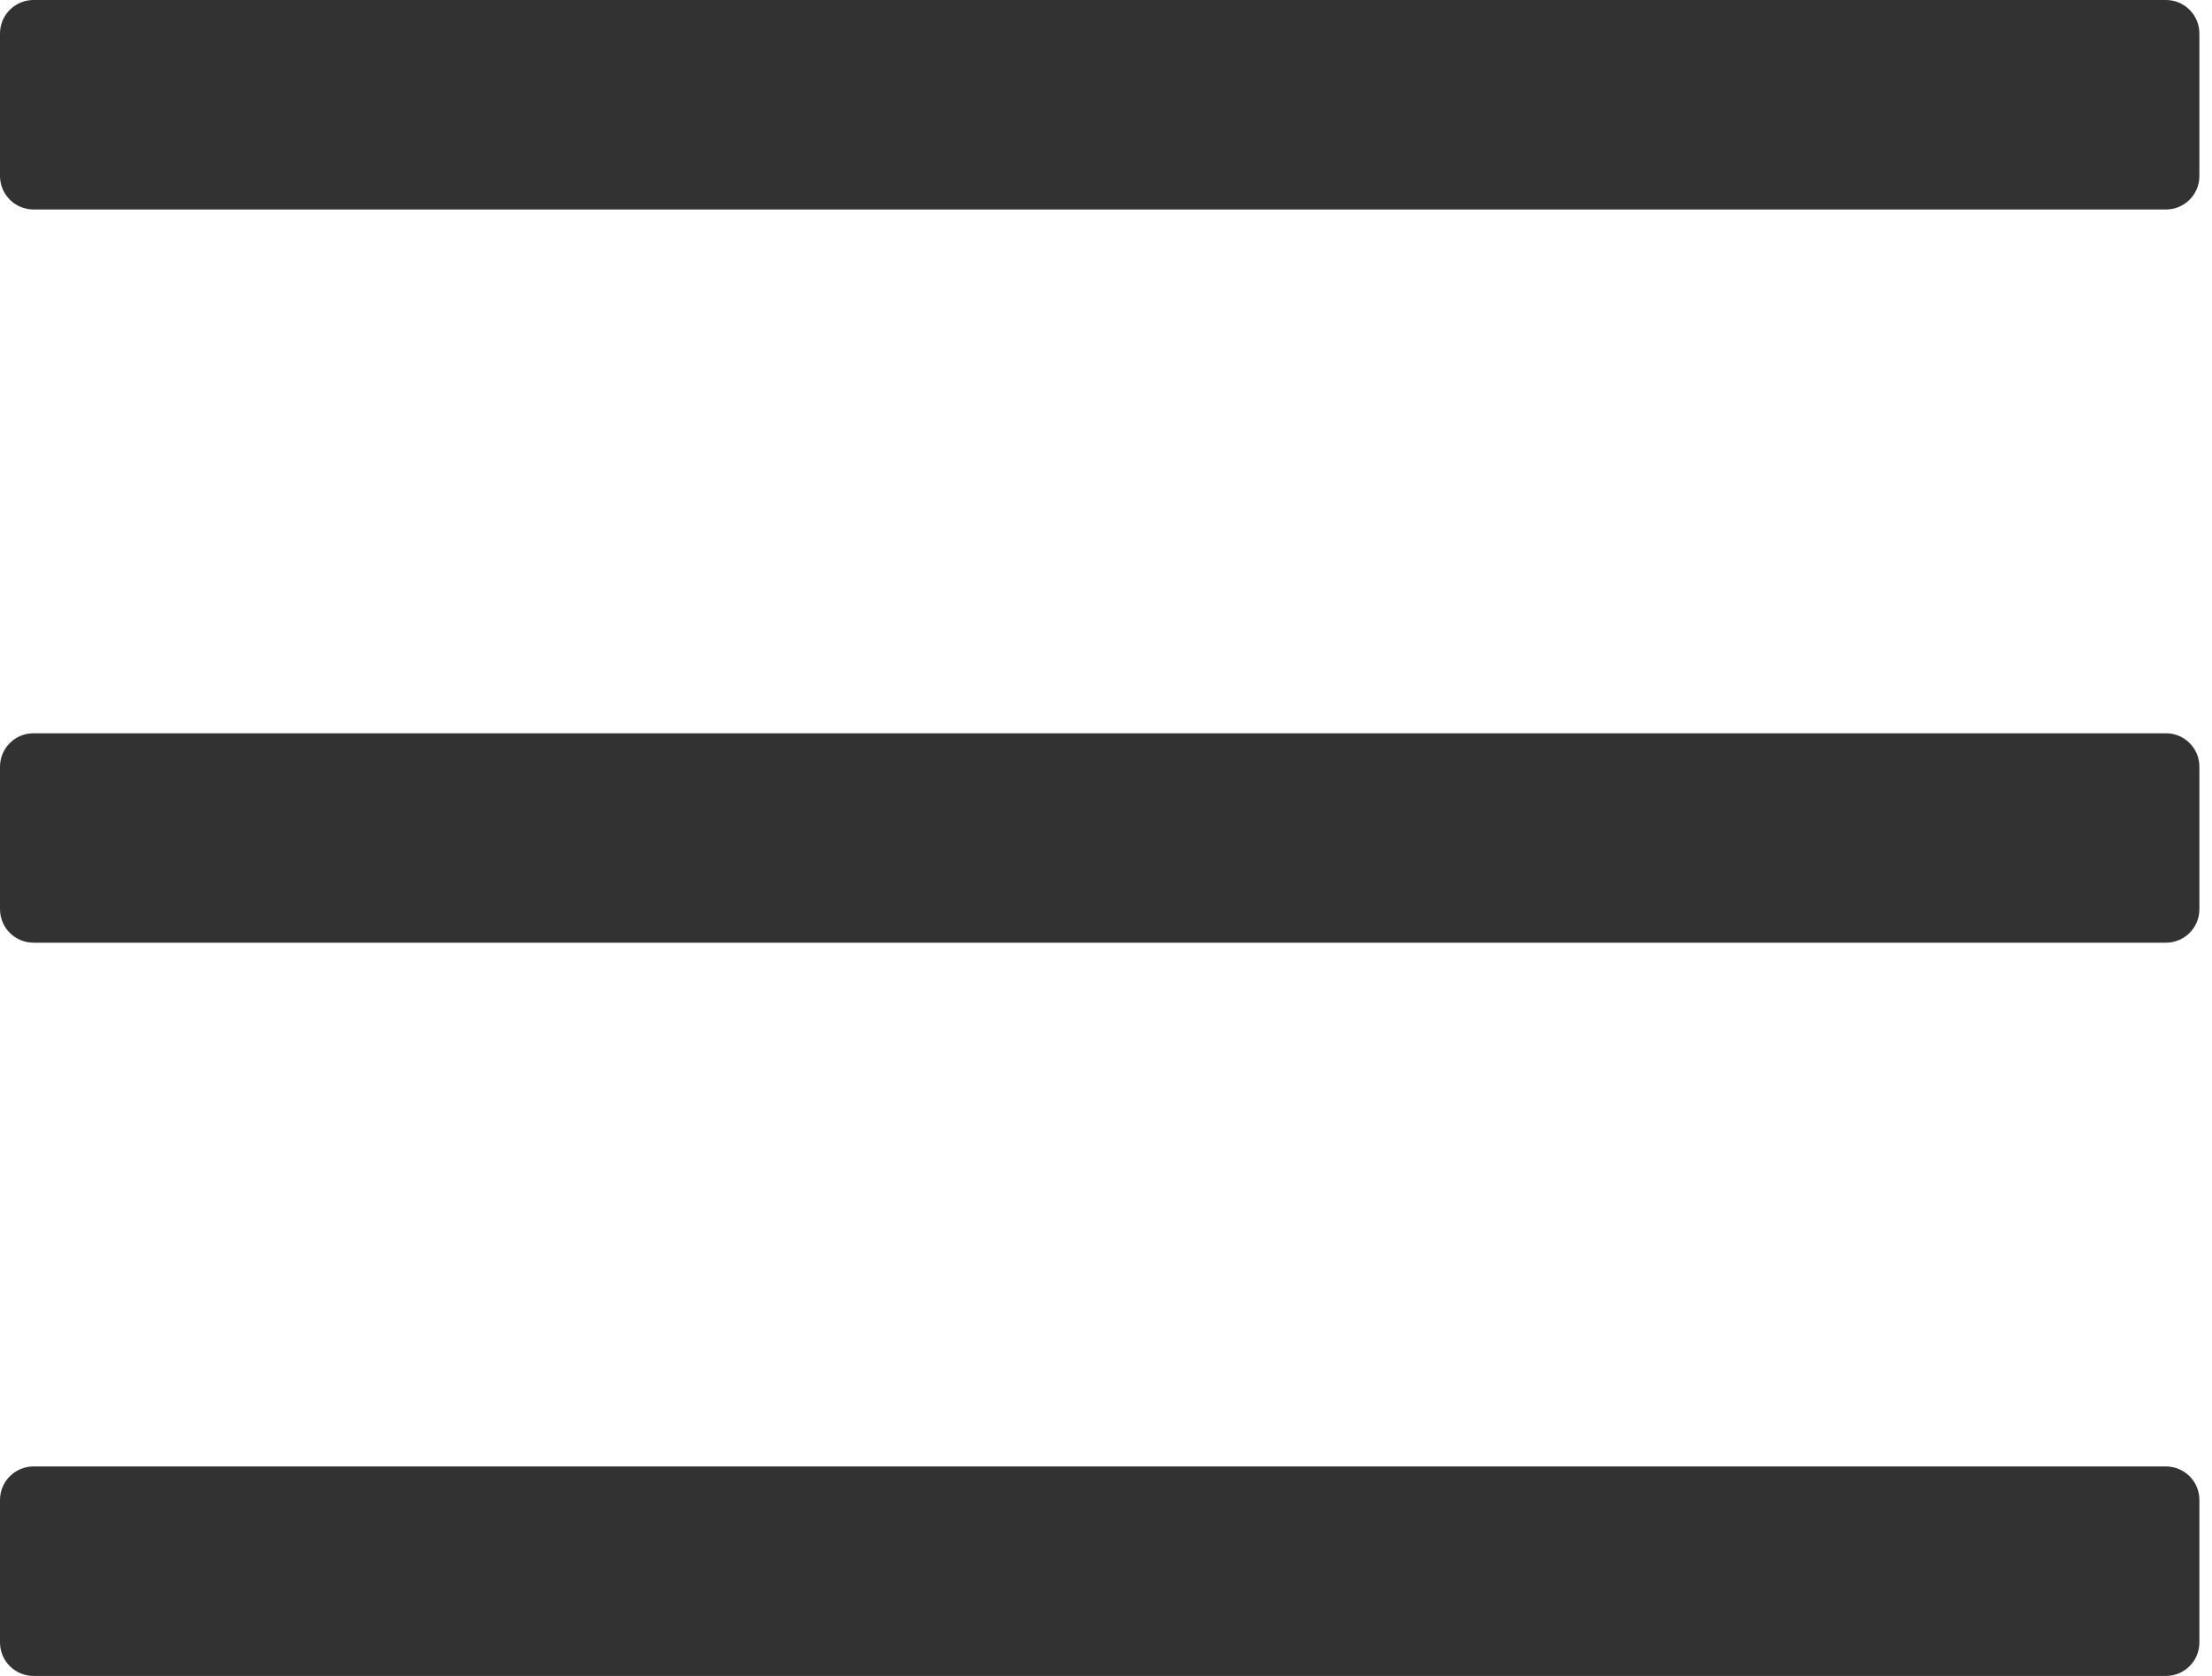
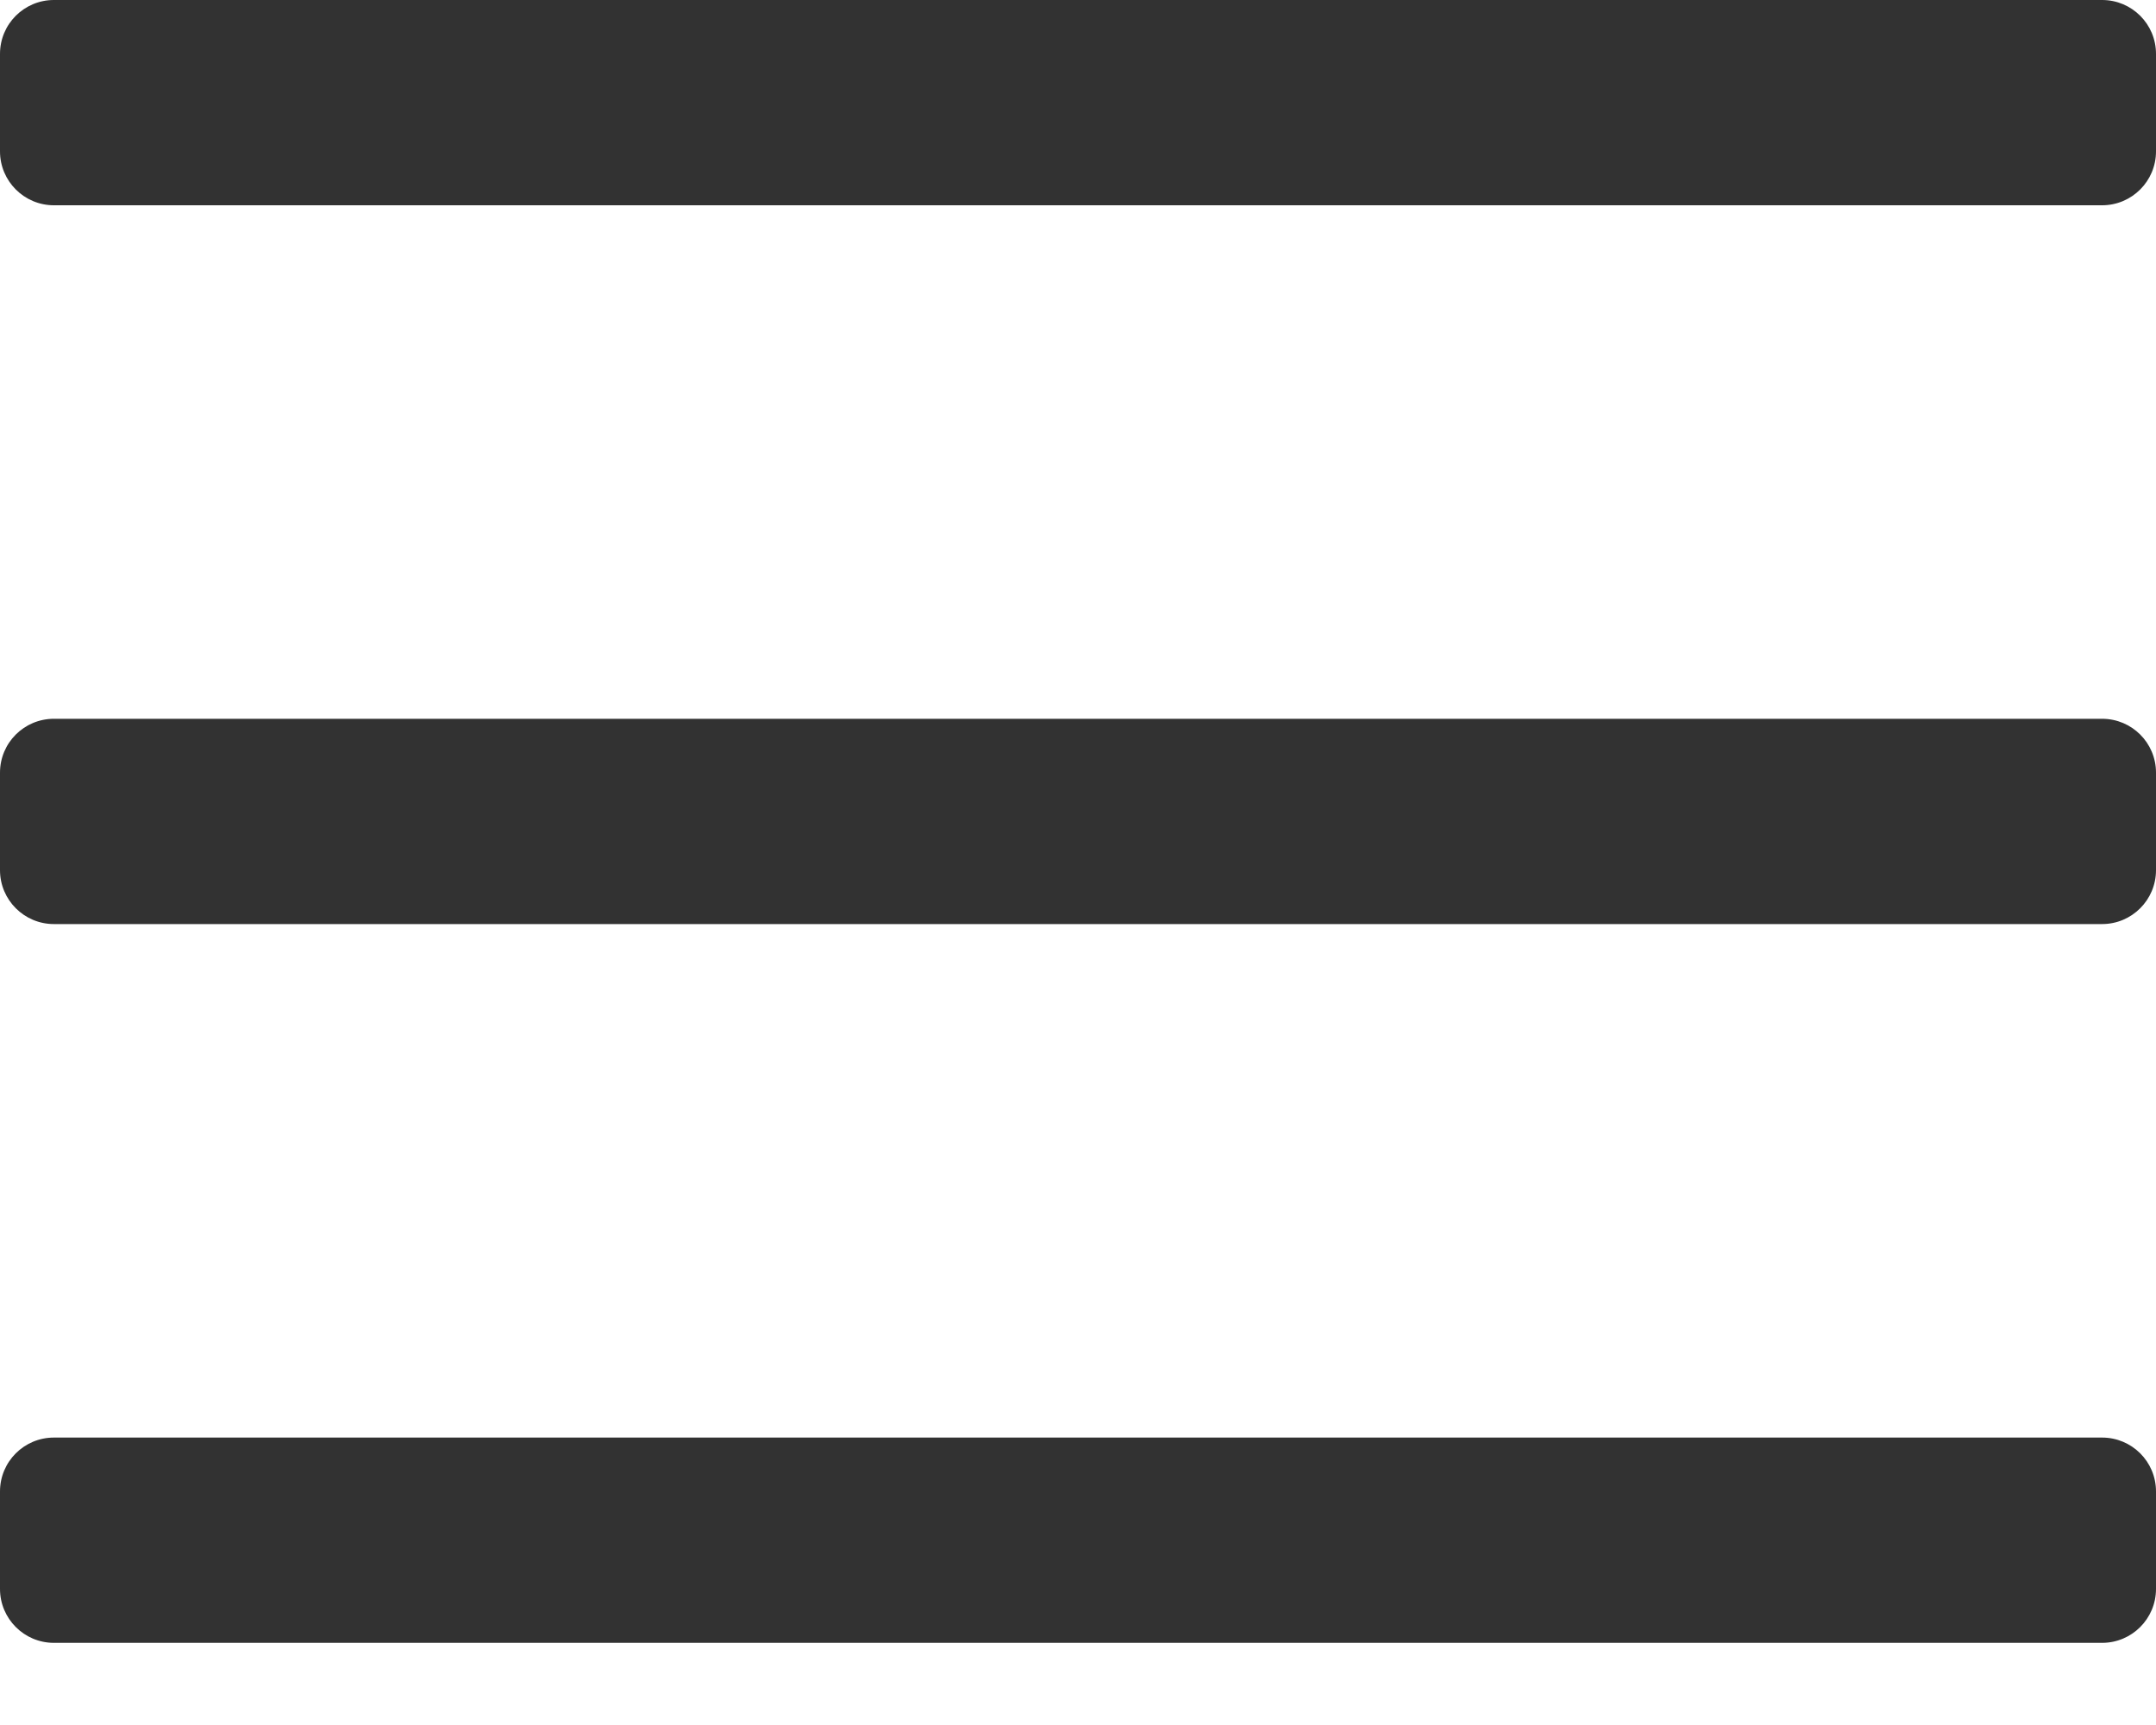
- <svg xmlns="http://www.w3.org/2000/svg" width="33" height="25" viewBox="0 0 33 25" fill="none">
-   <path d="M0.5 3.125C0.224 3.125 -9.78516e-09 2.901 -2.18557e-08 2.625L-1.14742e-07 0.5C-1.26813e-07 0.224 0.224 -9.78512e-09 0.5 -2.18557e-08L32.312 -6.97168e-07C32.589 -7.09238e-07 32.812 0.224 32.812 0.5L32.812 2.625C32.812 2.901 32.589 3.125 32.312 3.125L0.5 3.125Z" fill="#323232" />
-   <path d="M0.5 14.062C0.224 14.062 -9.78516e-09 13.839 -2.18557e-08 13.562L-1.14742e-07 11.438C-1.26813e-07 11.161 0.224 10.938 0.5 10.938L32.312 10.938C32.589 10.938 32.812 11.161 32.812 11.438L32.812 13.562C32.812 13.839 32.589 14.062 32.312 14.062L0.5 14.062Z" fill="#323232" />
-   <path d="M0.5 25C0.224 25 -9.78516e-09 24.776 -2.18557e-08 24.5L-1.14742e-07 22.375C-1.26813e-07 22.099 0.224 21.875 0.5 21.875L32.312 21.875C32.589 21.875 32.812 22.099 32.812 22.375L32.812 24.5C32.812 24.776 32.589 25 32.312 25L0.5 25Z" fill="#323232" />
+ <svg xmlns="http://www.w3.org/2000/svg" width="20" height="16" viewBox="0 0 20 16" fill="none">
+   <path d="M0.5 1.904C0.224 1.904 -9.78515e-09 1.68 -2.18557e-08 1.404L-6.14041e-08 0.5C-7.34747e-08 0.223 0.224 -0 0.5 -0L19.5 -0C19.776 -0 20 0.223 20 0.5L20 1.404C20 1.68 19.776 1.904 19.5 1.904L0.5 1.904Z" fill="#323232" />
+   <path d="M0.5 8.571C0.224 8.571 -9.78515e-09 8.347 -2.18557e-08 8.071L-6.14041e-08 7.167C-7.34747e-08 6.89 0.224 6.667 0.5 6.667L19.5 6.667C19.776 6.667 20 6.89 20 7.167L20 8.071C20 8.347 19.776 8.571 19.5 8.571L0.5 8.571Z" fill="#323232" />
+   <path d="M0.5 15.238C0.224 15.238 -9.78515e-09 15.014 -2.18557e-08 14.738L-6.14041e-08 13.834C-7.34747e-08 13.557 0.224 13.334 0.5 13.334L19.5 13.334C19.776 13.334 20 13.557 20 13.834L20 14.738C20 15.014 19.776 15.238 19.5 15.238L0.5 15.238Z" fill="#323232" />
</svg>
